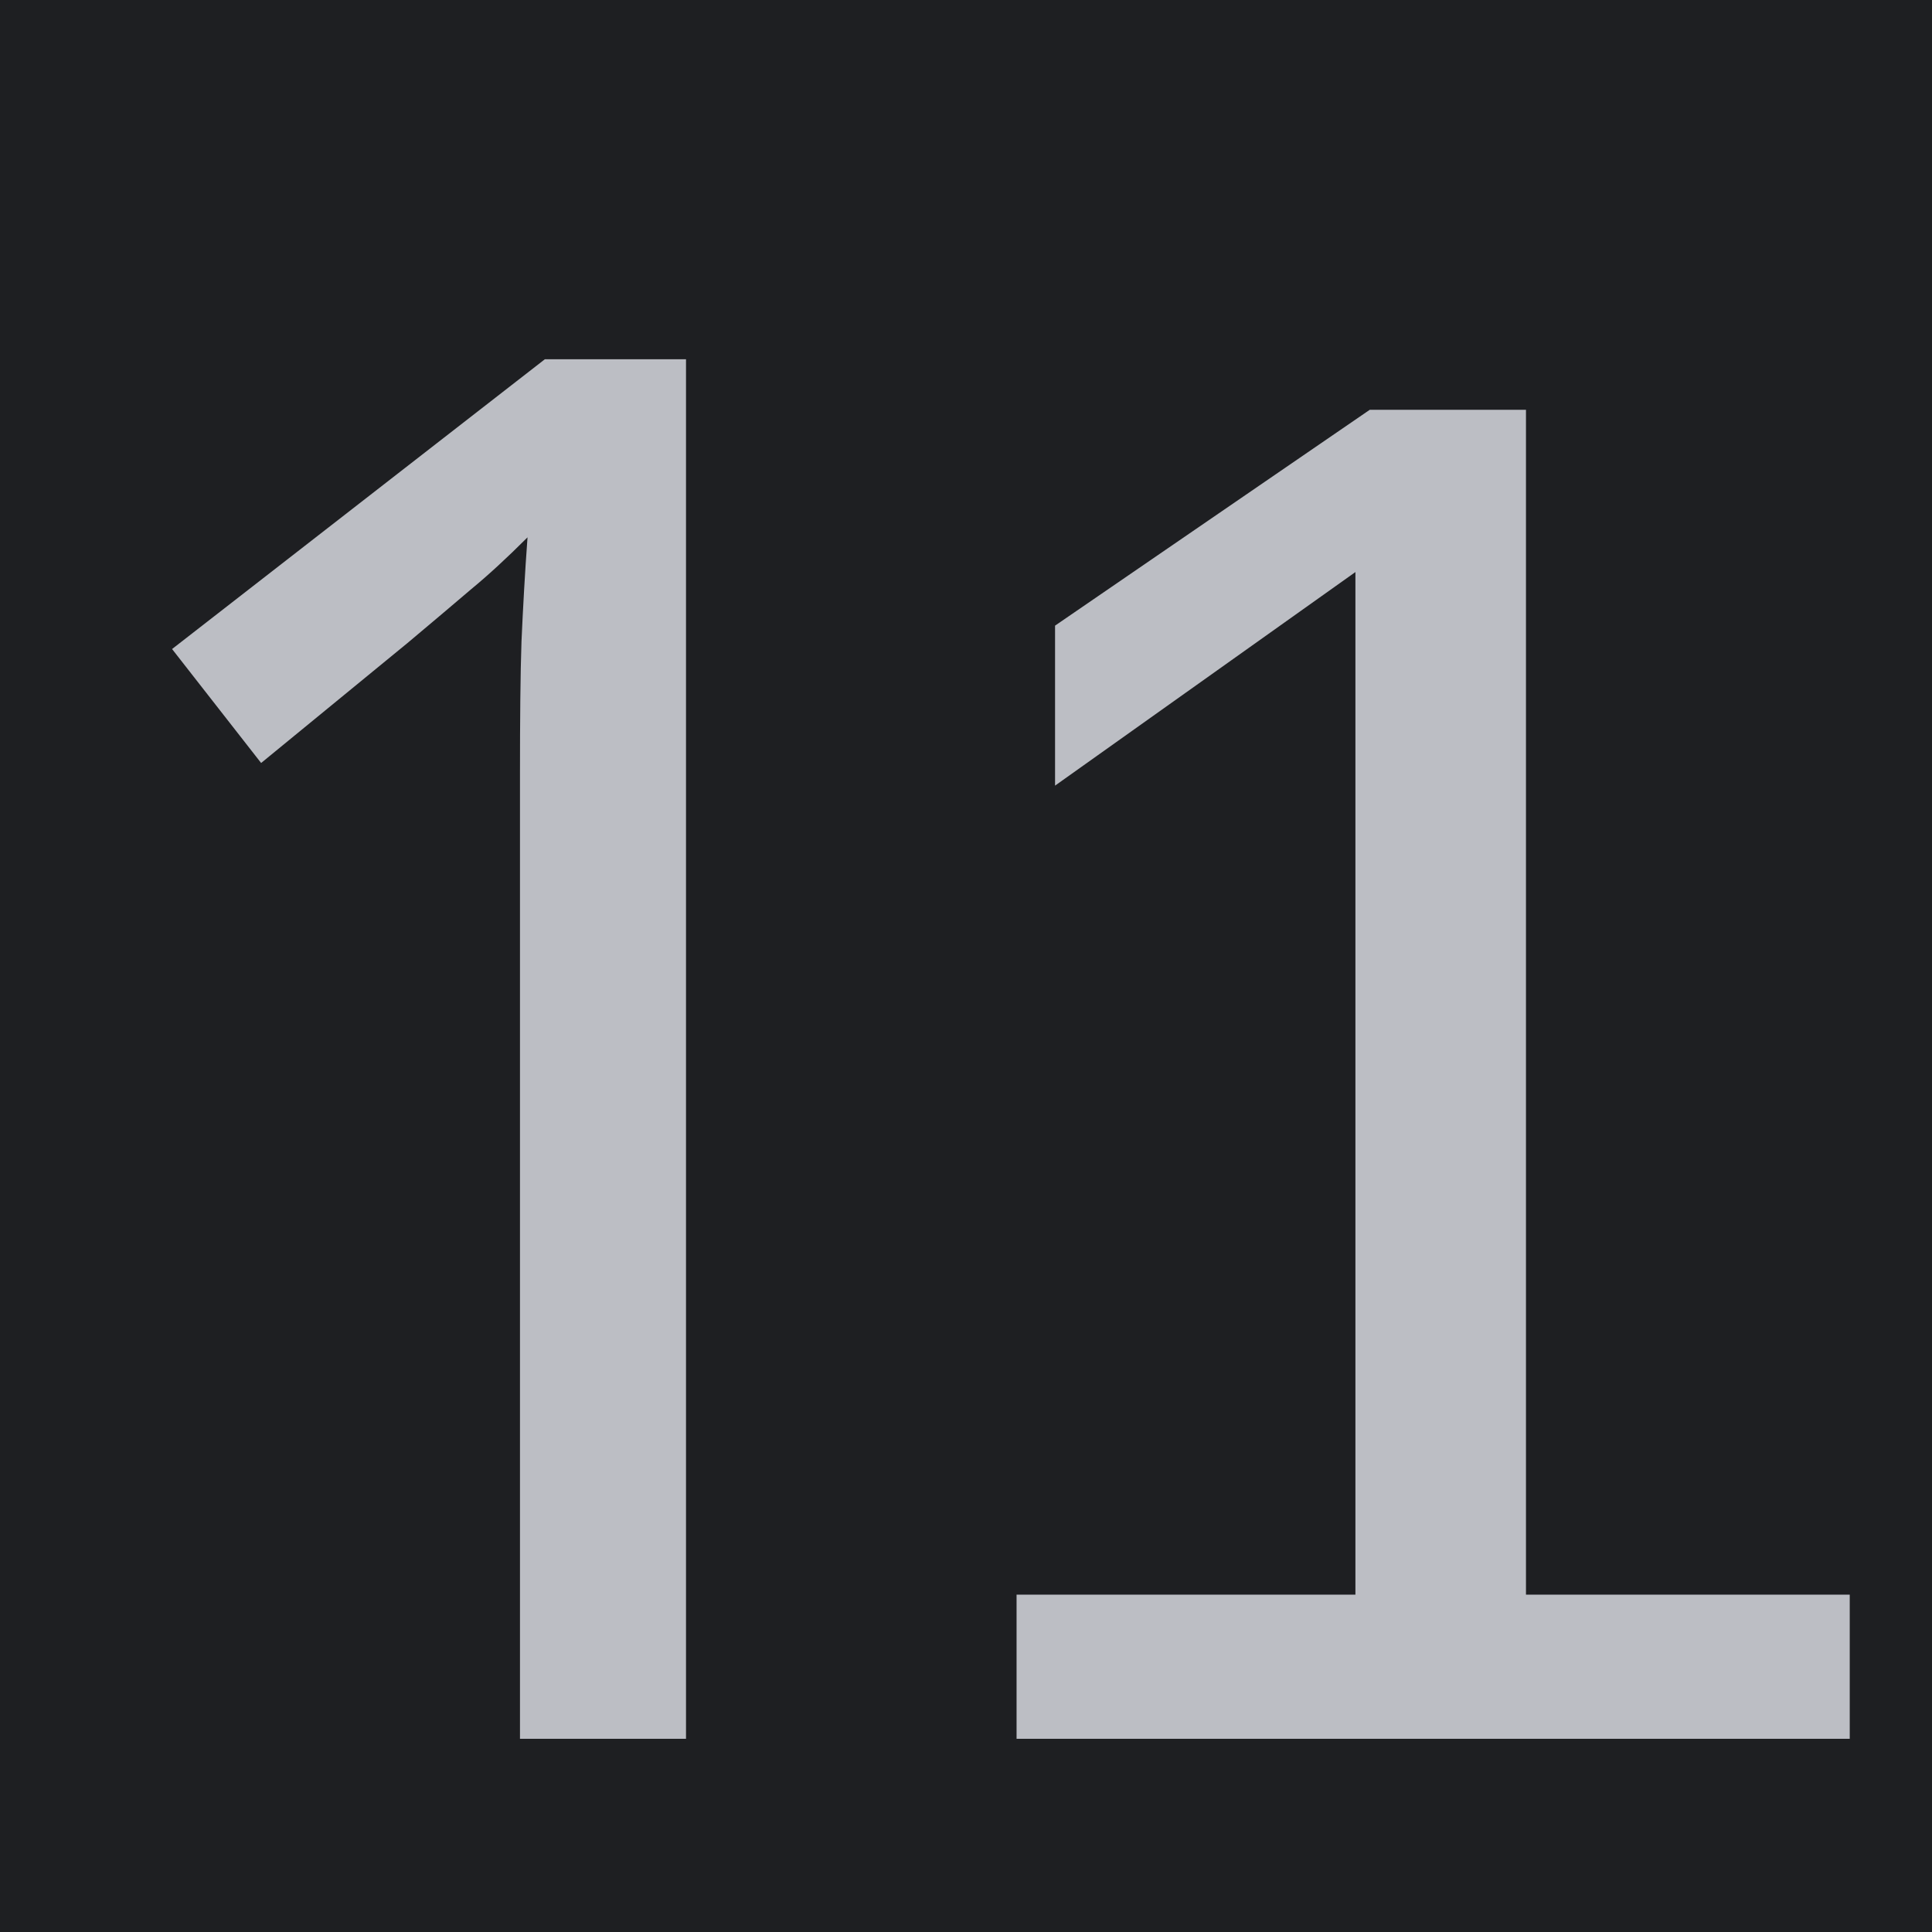
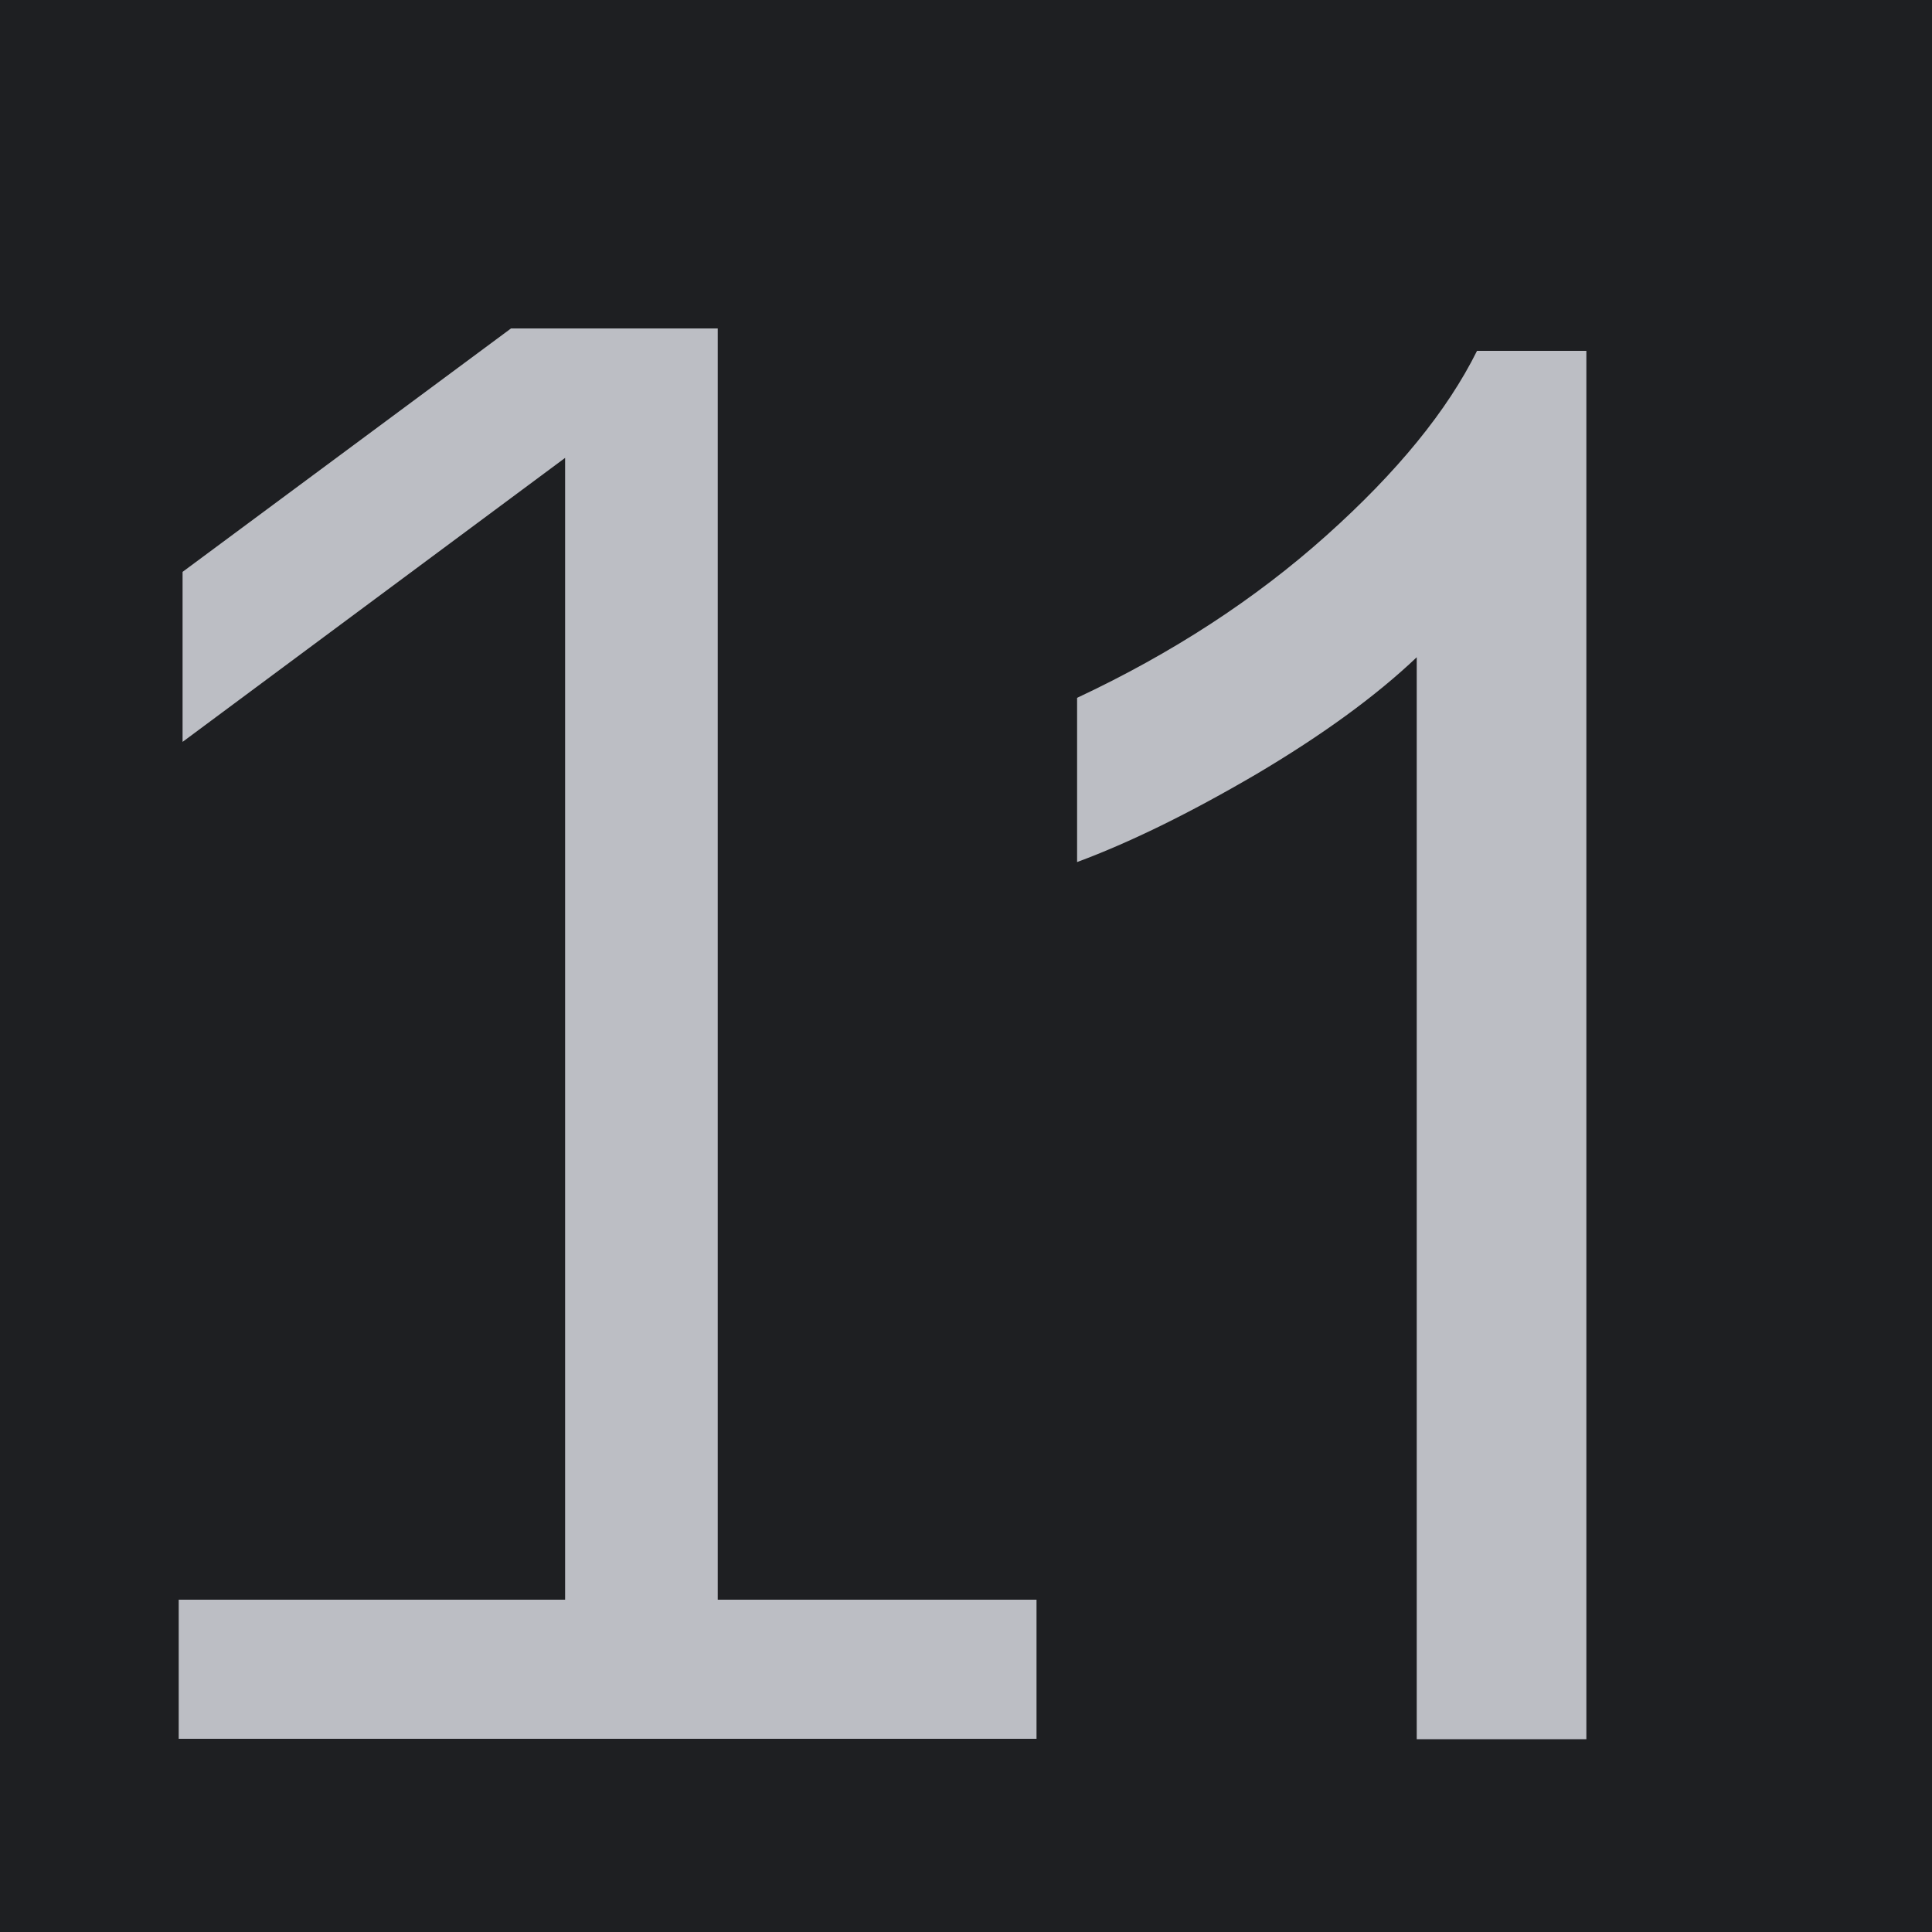
<svg xmlns="http://www.w3.org/2000/svg" width="40" height="40" viewBox="0 0 40 40">
  <rect width="40" height="40" fill="#1e1f22" />
-   <text x="0" y="36" font-family="JetBrains Mono Light" font-size="40" fill="#bcbec4">1</text>
-   <text x="18" y="36" font-family="Arial" font-size="40" fill="#bcbec4">1</text>
+   <g fill="#bcbec4">
+     <g transform="translate(3.7, -4.8) scale(0.8)">
+       <path d="M0 51L0 47.40L10 47.40L10 17.85L0.10 25.20L0.10 20.80L8.60 14.50L13.95 14.50L13.95 47.40L22.20 47.40L22.20 51L0 51Z" />
+     </g>
+   </g>
+   <g fill="#bcbec4">
+     <g transform="translate(22.3, -0.2) scale(0.8)">
+       <path d="M13.18 45.26L8.79 45.26L8.79 17.26Q7.20 18.77 4.63 20.29Q2.05 21.80 0 22.56L0 18.31Q3.69 16.58 6.45 14.11Q9.20 11.65 10.35 9.33L13.18 9.33L13.18 45.26Z" />
+     </g>
+   </g>
</svg>
